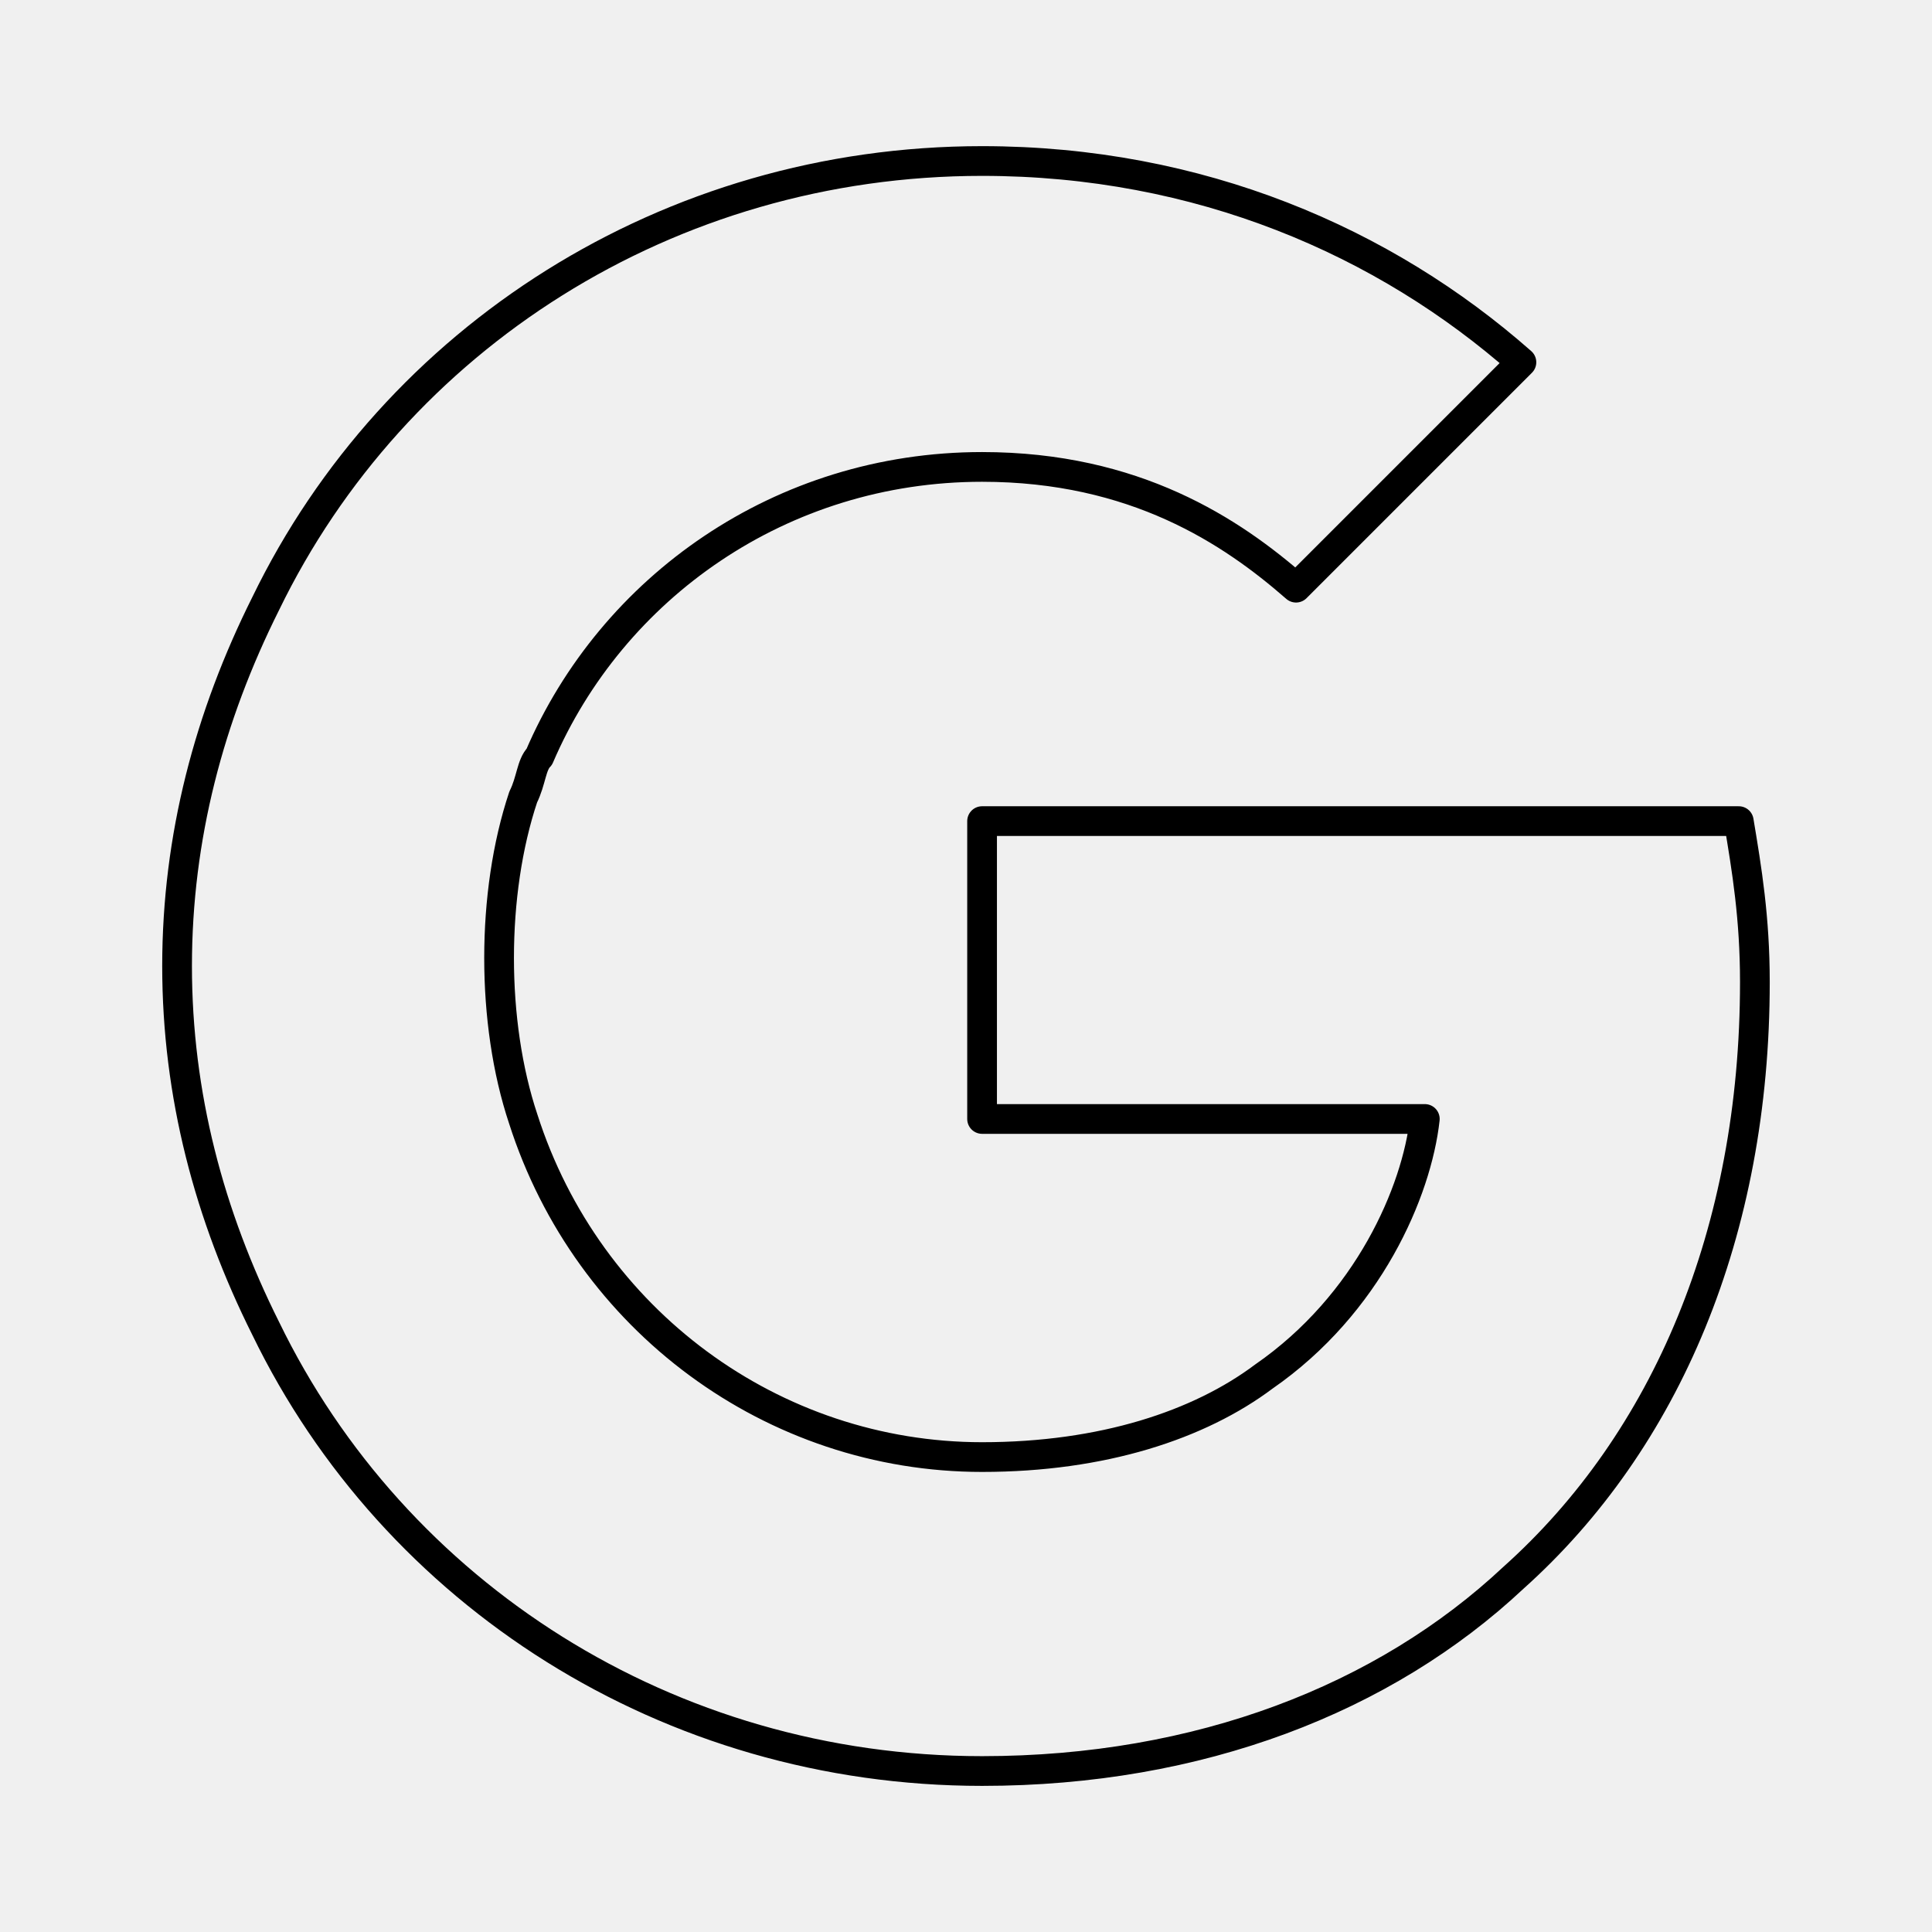
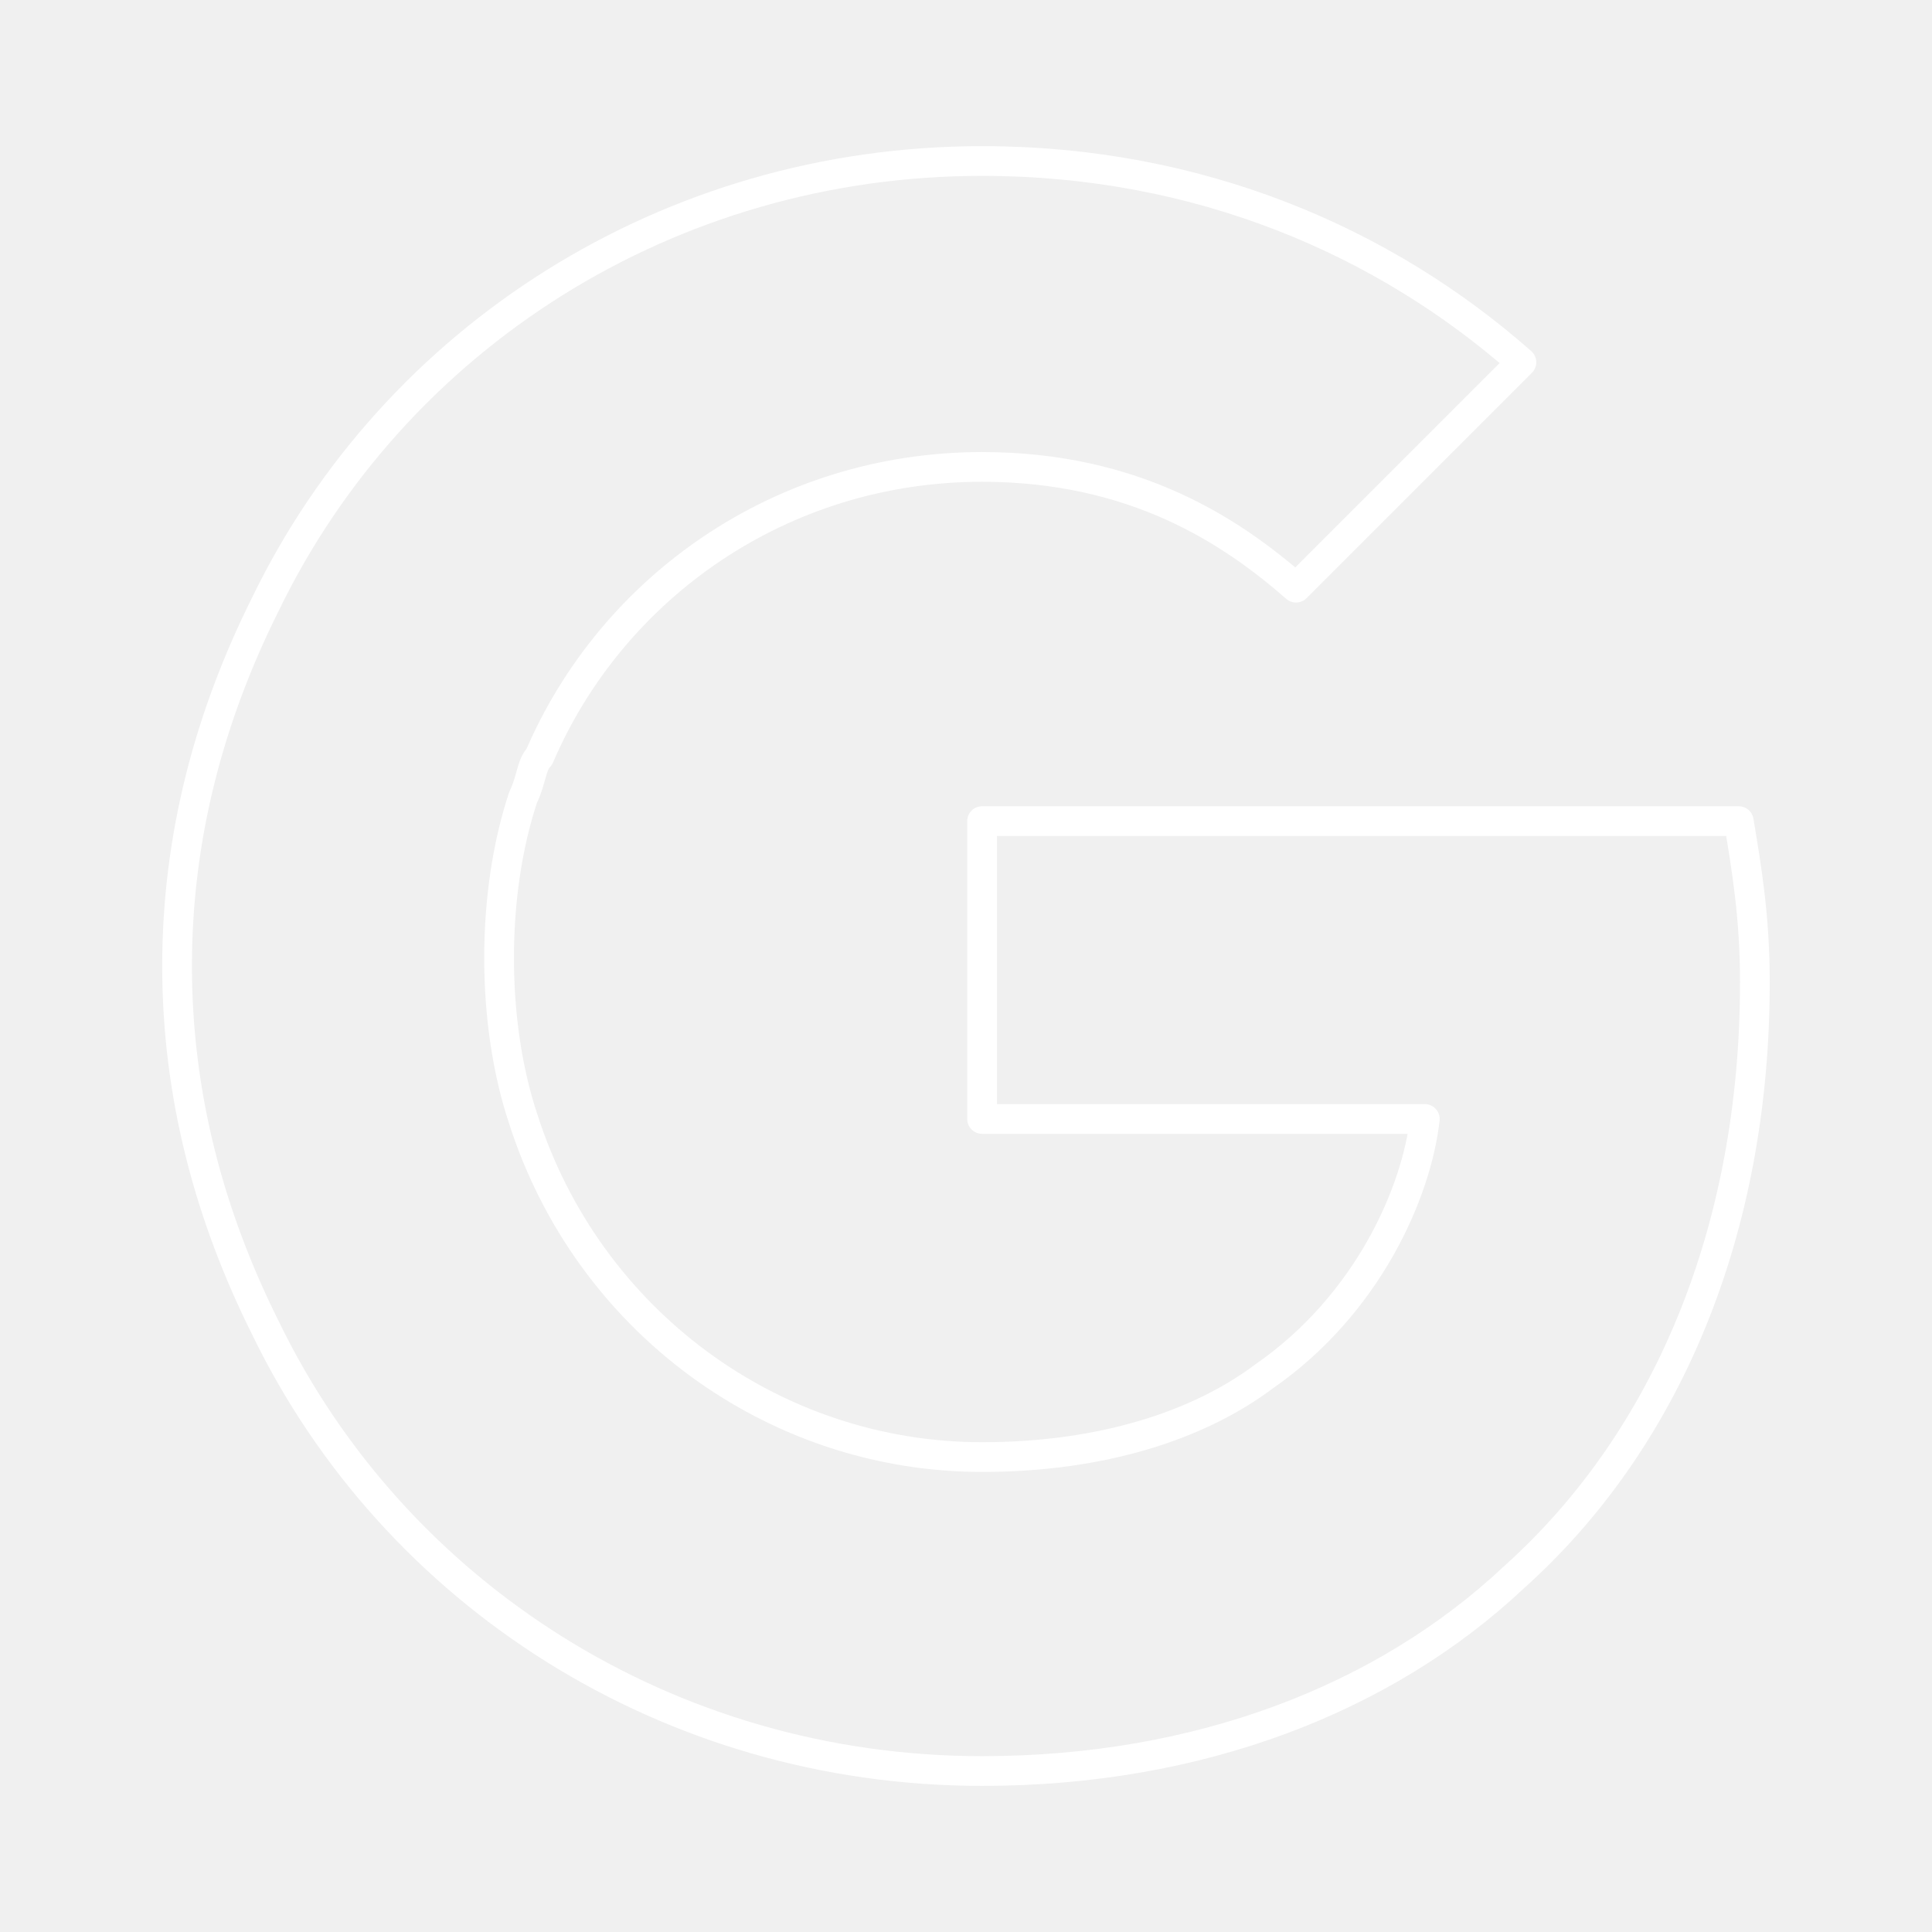
<svg xmlns="http://www.w3.org/2000/svg" width="130" height="130" viewBox="0 0 130 130" fill="none">
-   <path d="M116.998 55.251H66.082V75.293H95.873C95.332 80.168 92.082 87.751 85.04 92.626C80.707 95.876 74.207 98.043 66.082 98.043C51.998 98.043 39.54 88.834 35.207 75.293C34.123 72.043 33.582 68.251 33.582 64.459C33.582 60.668 34.123 56.876 35.207 53.626C35.748 52.543 35.748 51.459 36.29 50.918C41.165 39.543 52.54 31.418 66.082 31.418C76.373 31.418 82.873 35.751 87.207 39.543L102.373 24.376C93.165 16.251 80.707 10.834 66.082 10.834C44.957 10.834 26.54 22.751 17.873 40.626C14.082 48.209 11.915 56.334 11.915 65.001C11.915 73.668 14.082 81.793 17.873 89.376C26.54 107.251 44.957 119.168 66.082 119.168C80.707 119.168 93.165 114.293 101.832 106.168C112.123 96.959 118.082 82.876 118.082 66.084C118.082 61.751 117.54 58.501 116.998 55.251Z" stroke="black" stroke-width="2" stroke-miterlimit="10" stroke-linecap="round" stroke-linejoin="round" />
+   <path d="M116.998 55.251H66.082V75.293H95.873C95.332 80.168 92.082 87.751 85.04 92.626C80.707 95.876 74.207 98.043 66.082 98.043C51.998 98.043 39.54 88.834 35.207 75.293C34.123 72.043 33.582 68.251 33.582 64.459C33.582 60.668 34.123 56.876 35.207 53.626C35.748 52.543 35.748 51.459 36.29 50.918C41.165 39.543 52.54 31.418 66.082 31.418C76.373 31.418 82.873 35.751 87.207 39.543L102.373 24.376C93.165 16.251 80.707 10.834 66.082 10.834C44.957 10.834 26.54 22.751 17.873 40.626C14.082 48.209 11.915 56.334 11.915 65.001C11.915 73.668 14.082 81.793 17.873 89.376C26.54 107.251 44.957 119.168 66.082 119.168C80.707 119.168 93.165 114.293 101.832 106.168C112.123 96.959 118.082 82.876 118.082 66.084C118.082 61.751 117.54 58.501 116.998 55.251Z" stroke="white" stroke-width="2" stroke-miterlimit="10" stroke-linecap="round" stroke-linejoin="round" />
</svg>
